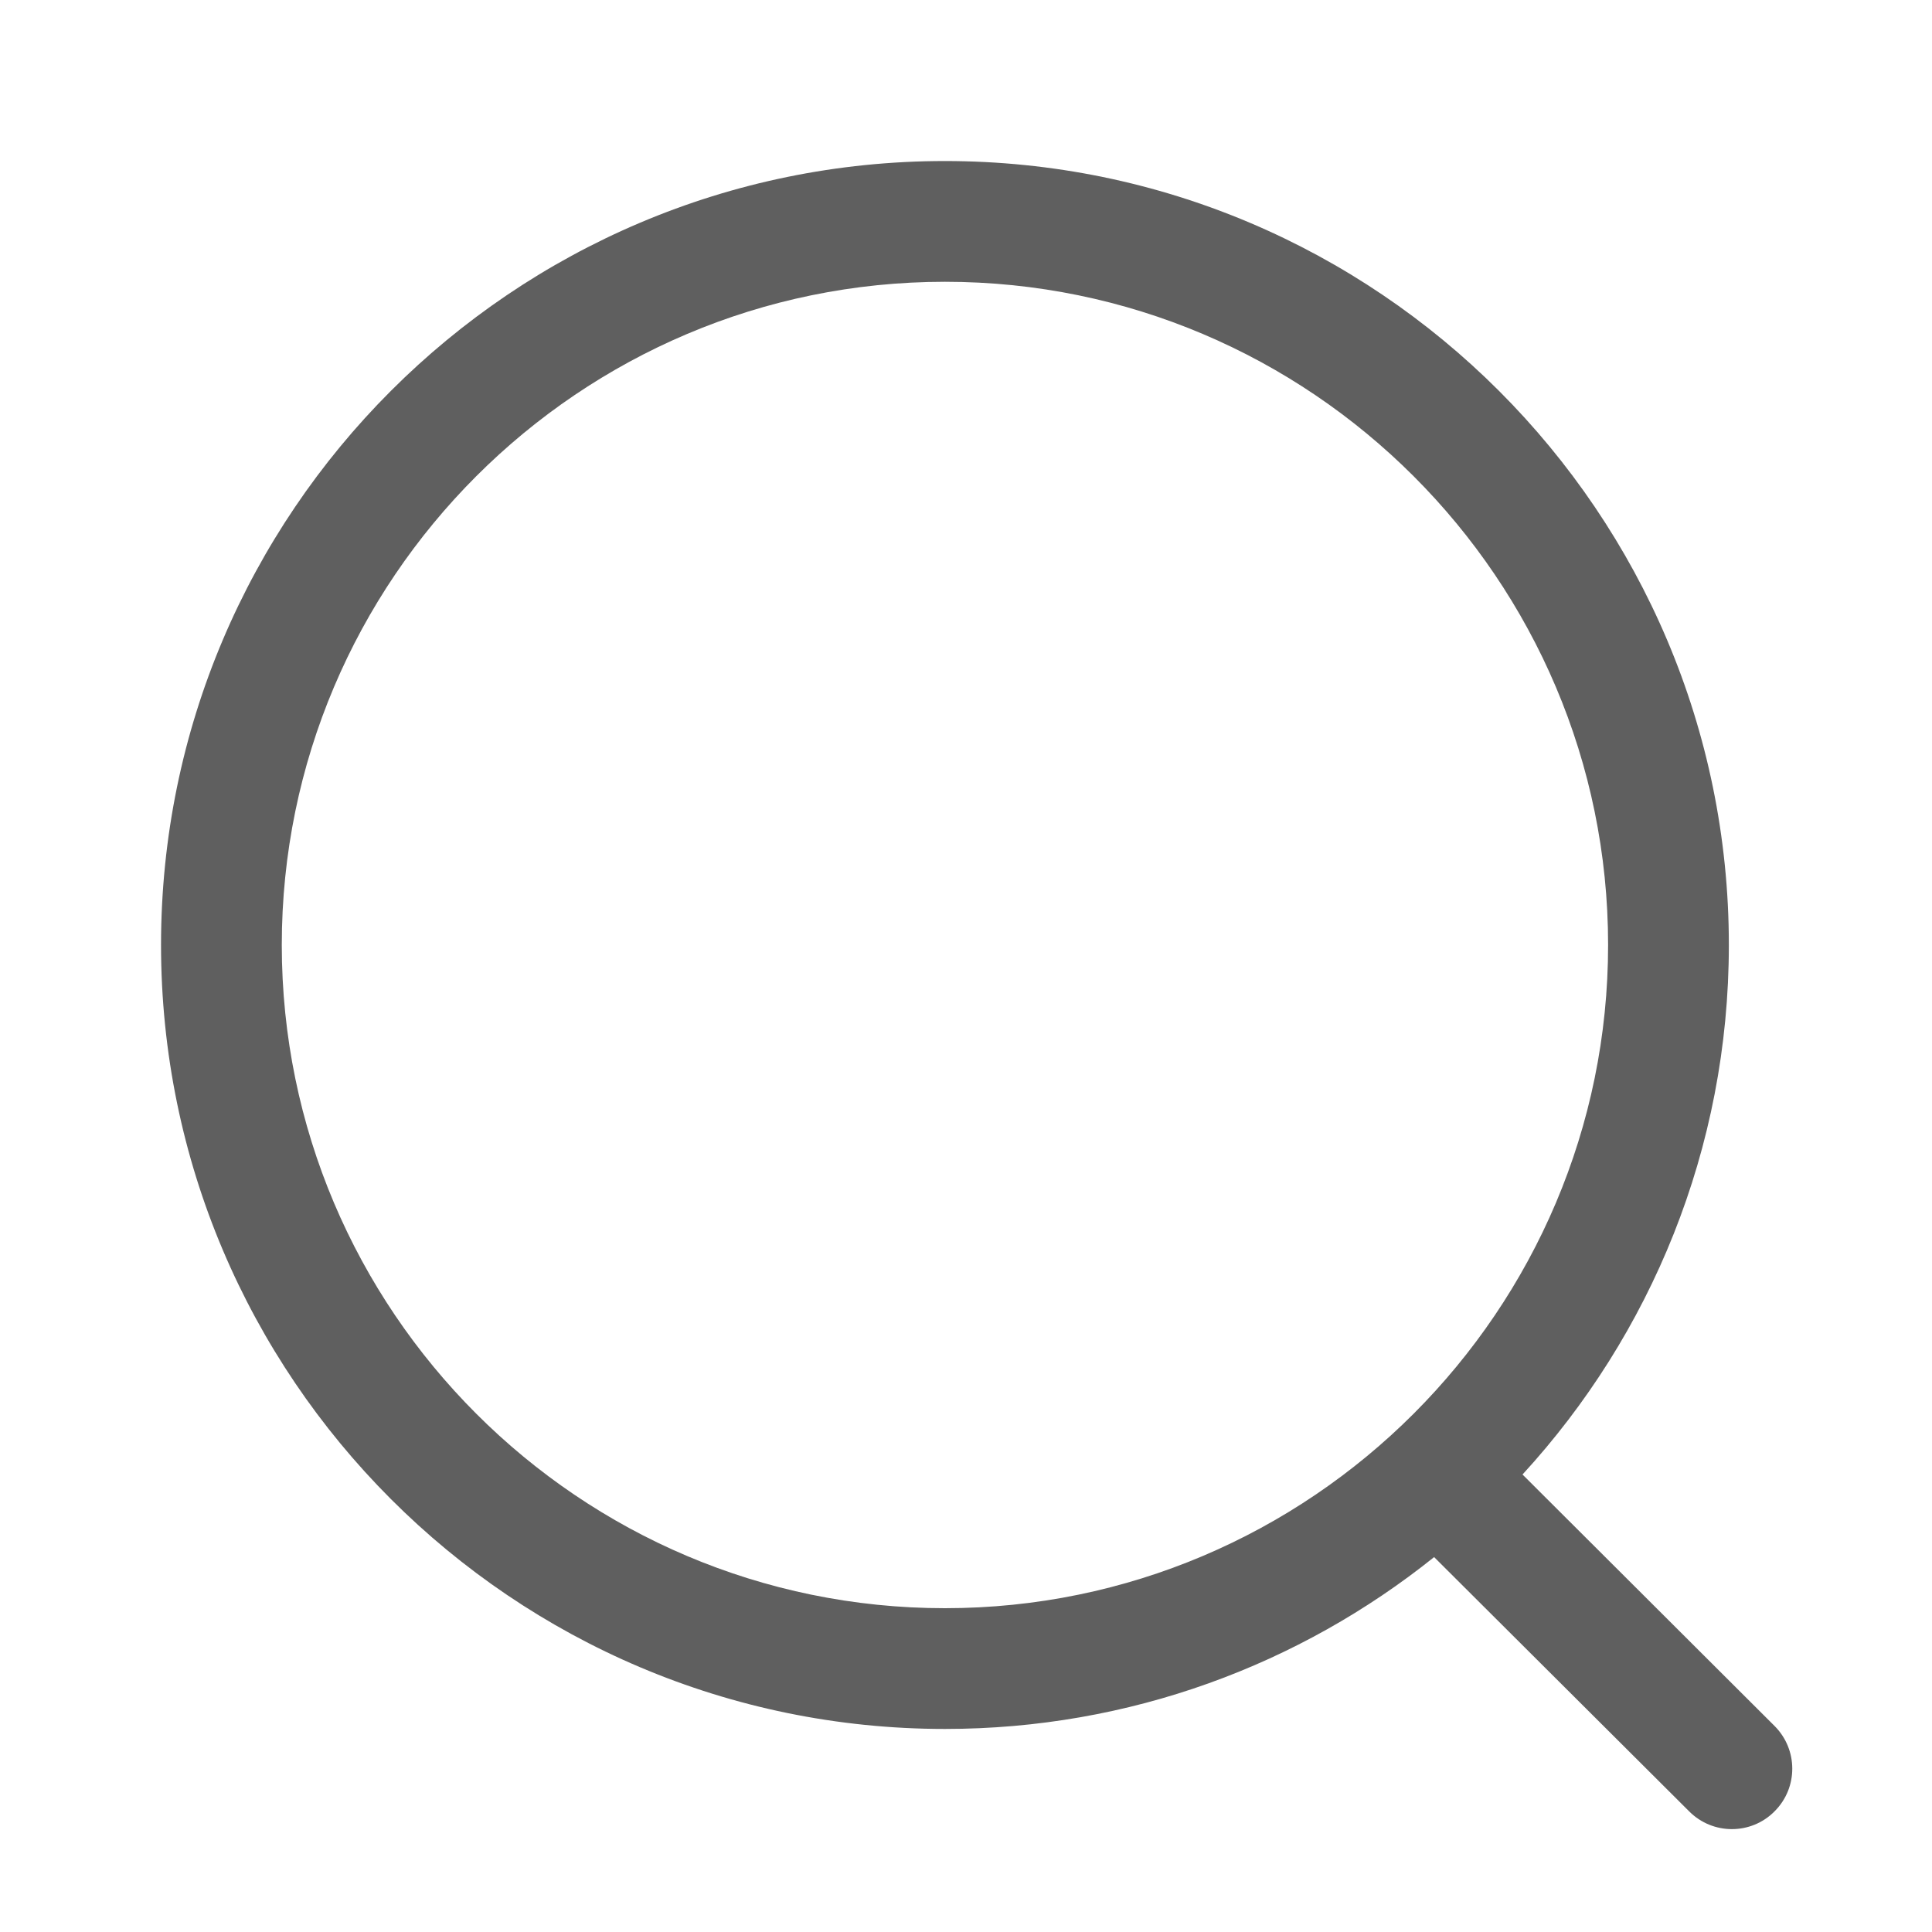
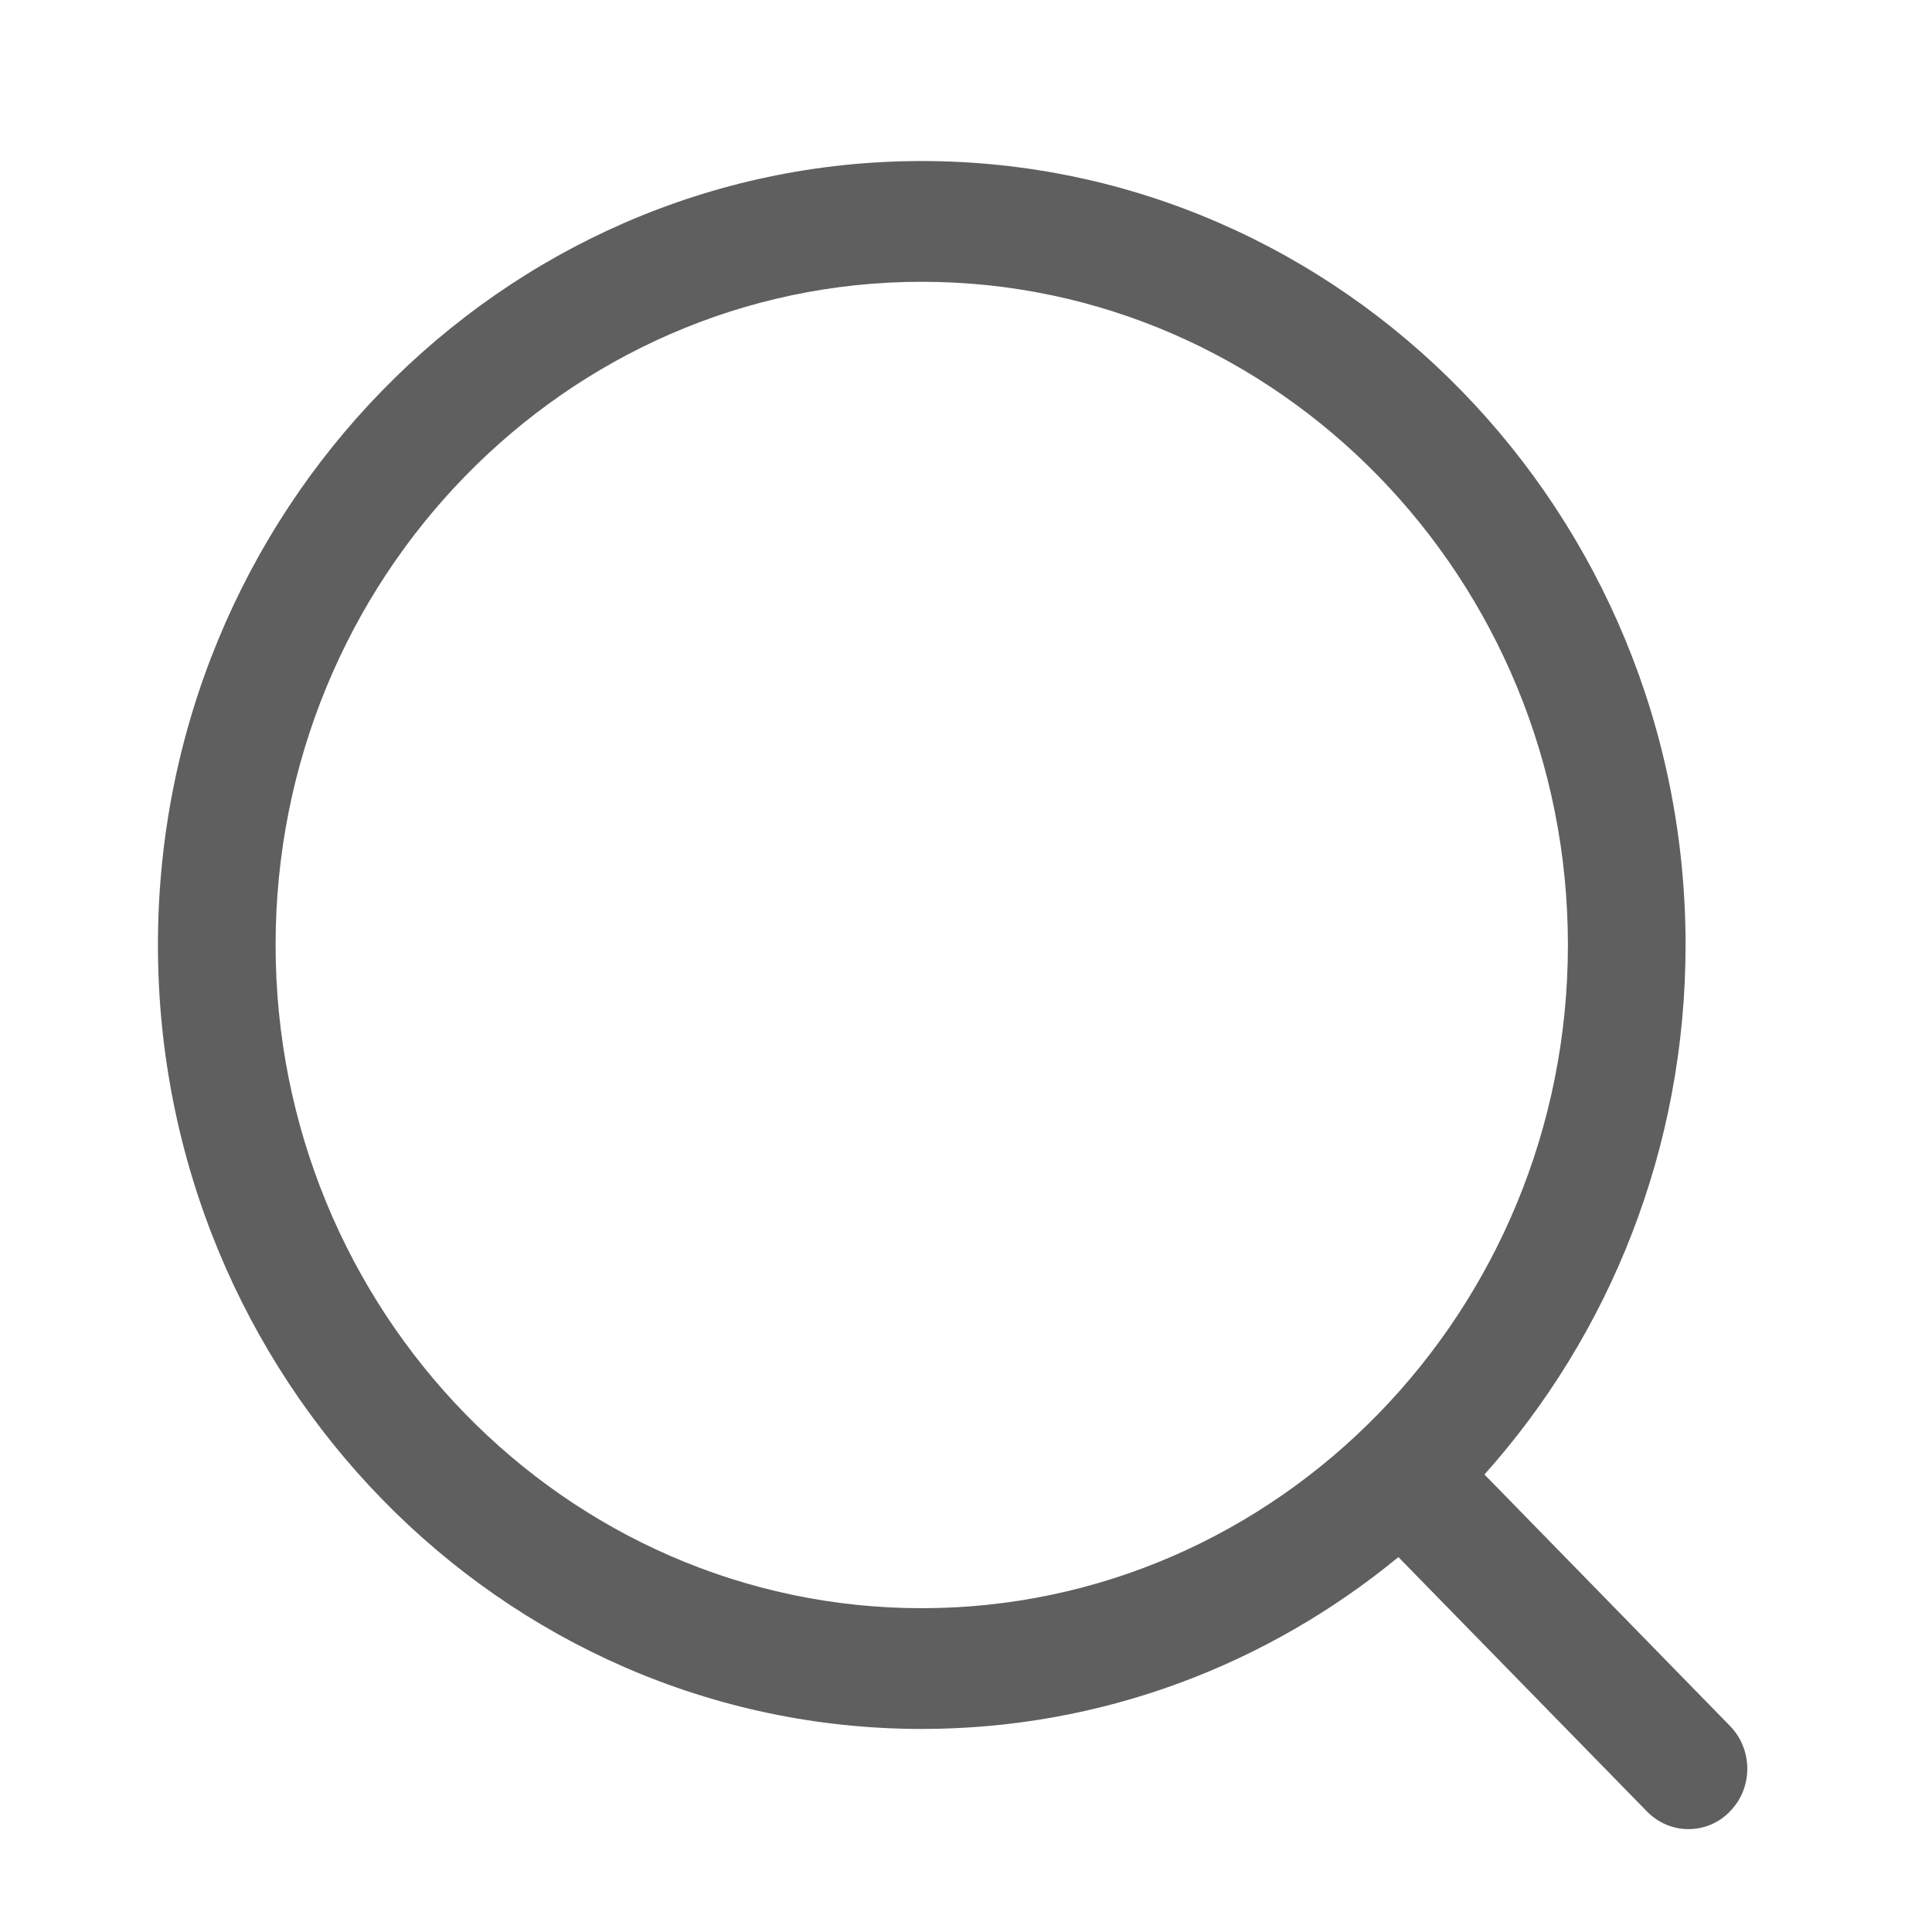
<svg xmlns="http://www.w3.org/2000/svg" width="20" height="20" viewBox="0 0 20 20" fill="none">
-   <path fill-rule="evenodd" clip-rule="evenodd" d="M9.782 1.667C14.257 1.667 17.897 5.307 17.897 9.782C17.897 11.893 17.087 13.819 15.761 15.264L18.37 17.867C18.614 18.111 18.615 18.506 18.371 18.75C18.249 18.874 18.088 18.935 17.928 18.935C17.769 18.935 17.609 18.874 17.487 18.752L14.846 16.119C13.457 17.232 11.696 17.898 9.782 17.898C5.307 17.898 1.667 14.257 1.667 9.782C1.667 5.307 5.307 1.667 9.782 1.667ZM9.782 2.917C5.997 2.917 2.917 5.996 2.917 9.782C2.917 13.568 5.997 16.648 9.782 16.648C13.567 16.648 16.647 13.568 16.647 9.782C16.647 5.996 13.567 2.917 9.782 2.917Z" fill="#1C1C1C" fill-opacity="0.7" />
+   <path fill-rule="evenodd" clip-rule="evenodd" d="M9.542 1.667C13.902 1.667 17.449 5.307 17.449 9.782C17.449 11.893 16.659 13.819 15.367 15.264L17.909 17.867C18.147 18.111 18.148 18.506 17.91 18.75C17.792 18.874 17.635 18.935 17.479 18.935C17.324 18.935 17.168 18.874 17.049 18.752L14.476 16.119C13.123 17.232 11.407 17.898 9.542 17.898C5.182 17.898 1.635 14.257 1.635 9.782C1.635 5.307 5.182 1.667 9.542 1.667ZM9.542 2.917C5.854 2.917 2.853 5.996 2.853 9.782C2.853 13.568 5.854 16.648 9.542 16.648C13.23 16.648 16.231 13.568 16.231 9.782C16.231 5.996 13.23 2.917 9.542 2.917Z" fill="#1C1C1C" fill-opacity="0.7" />
</svg>
